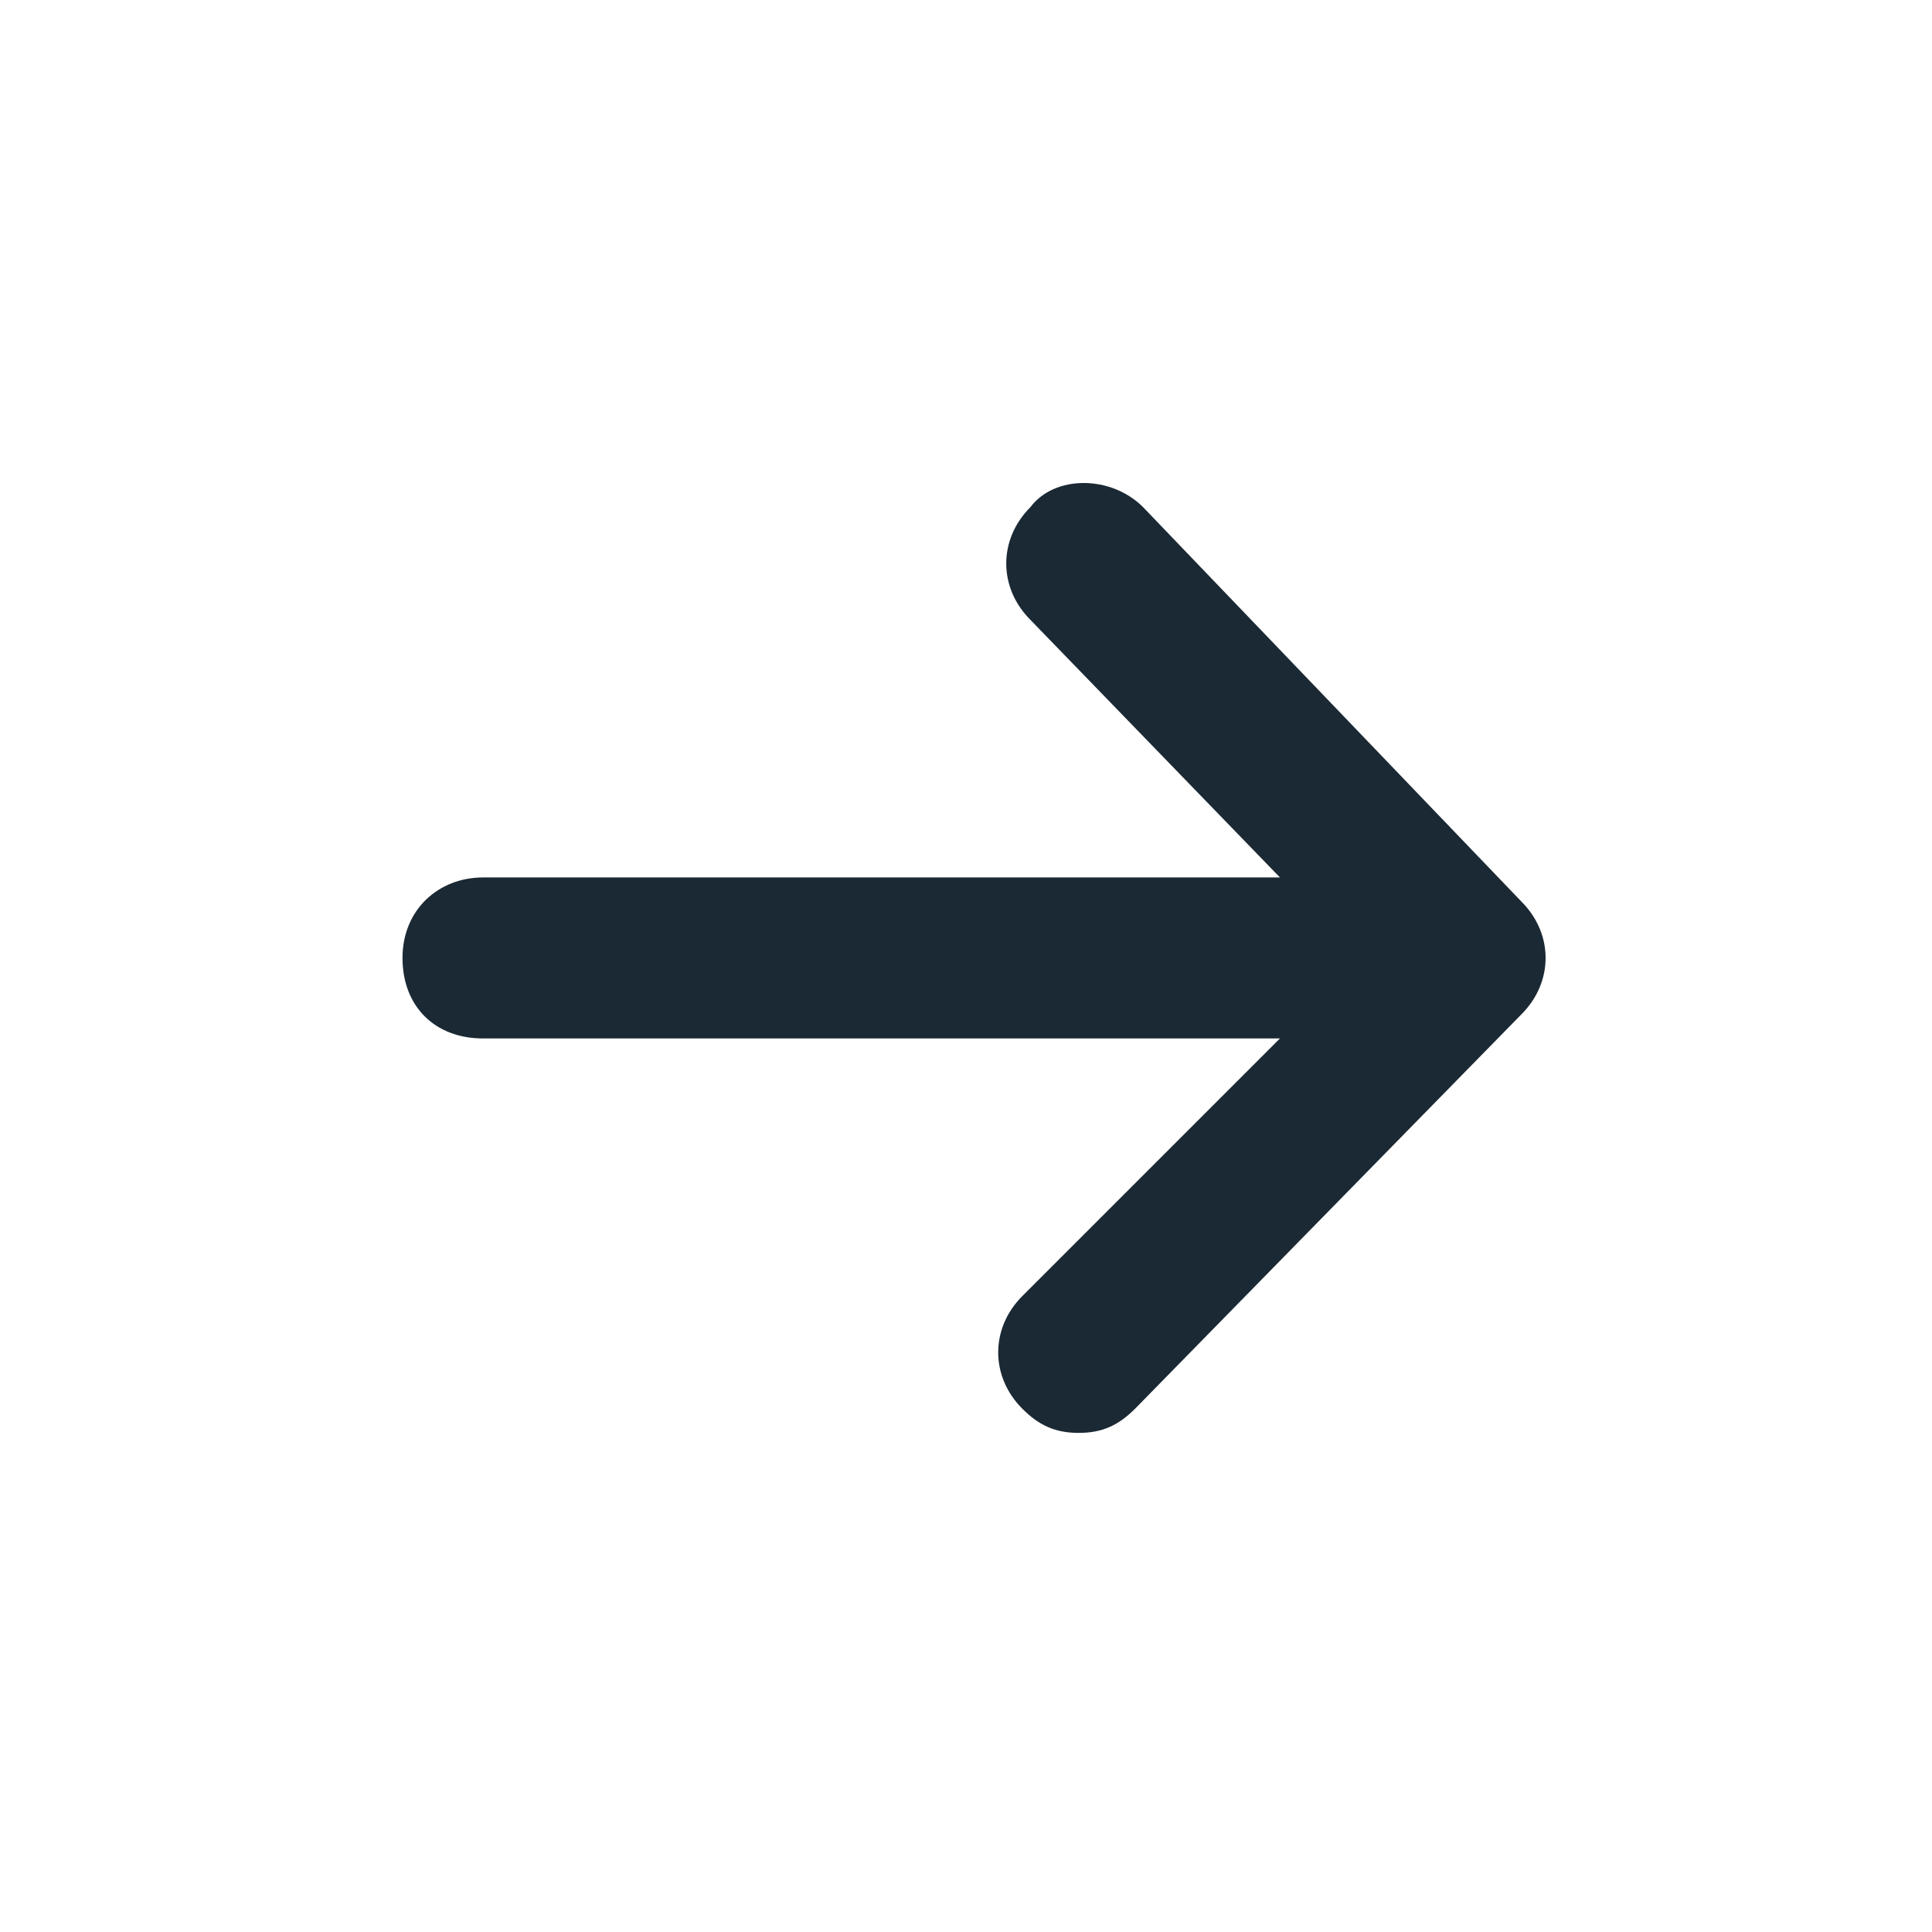
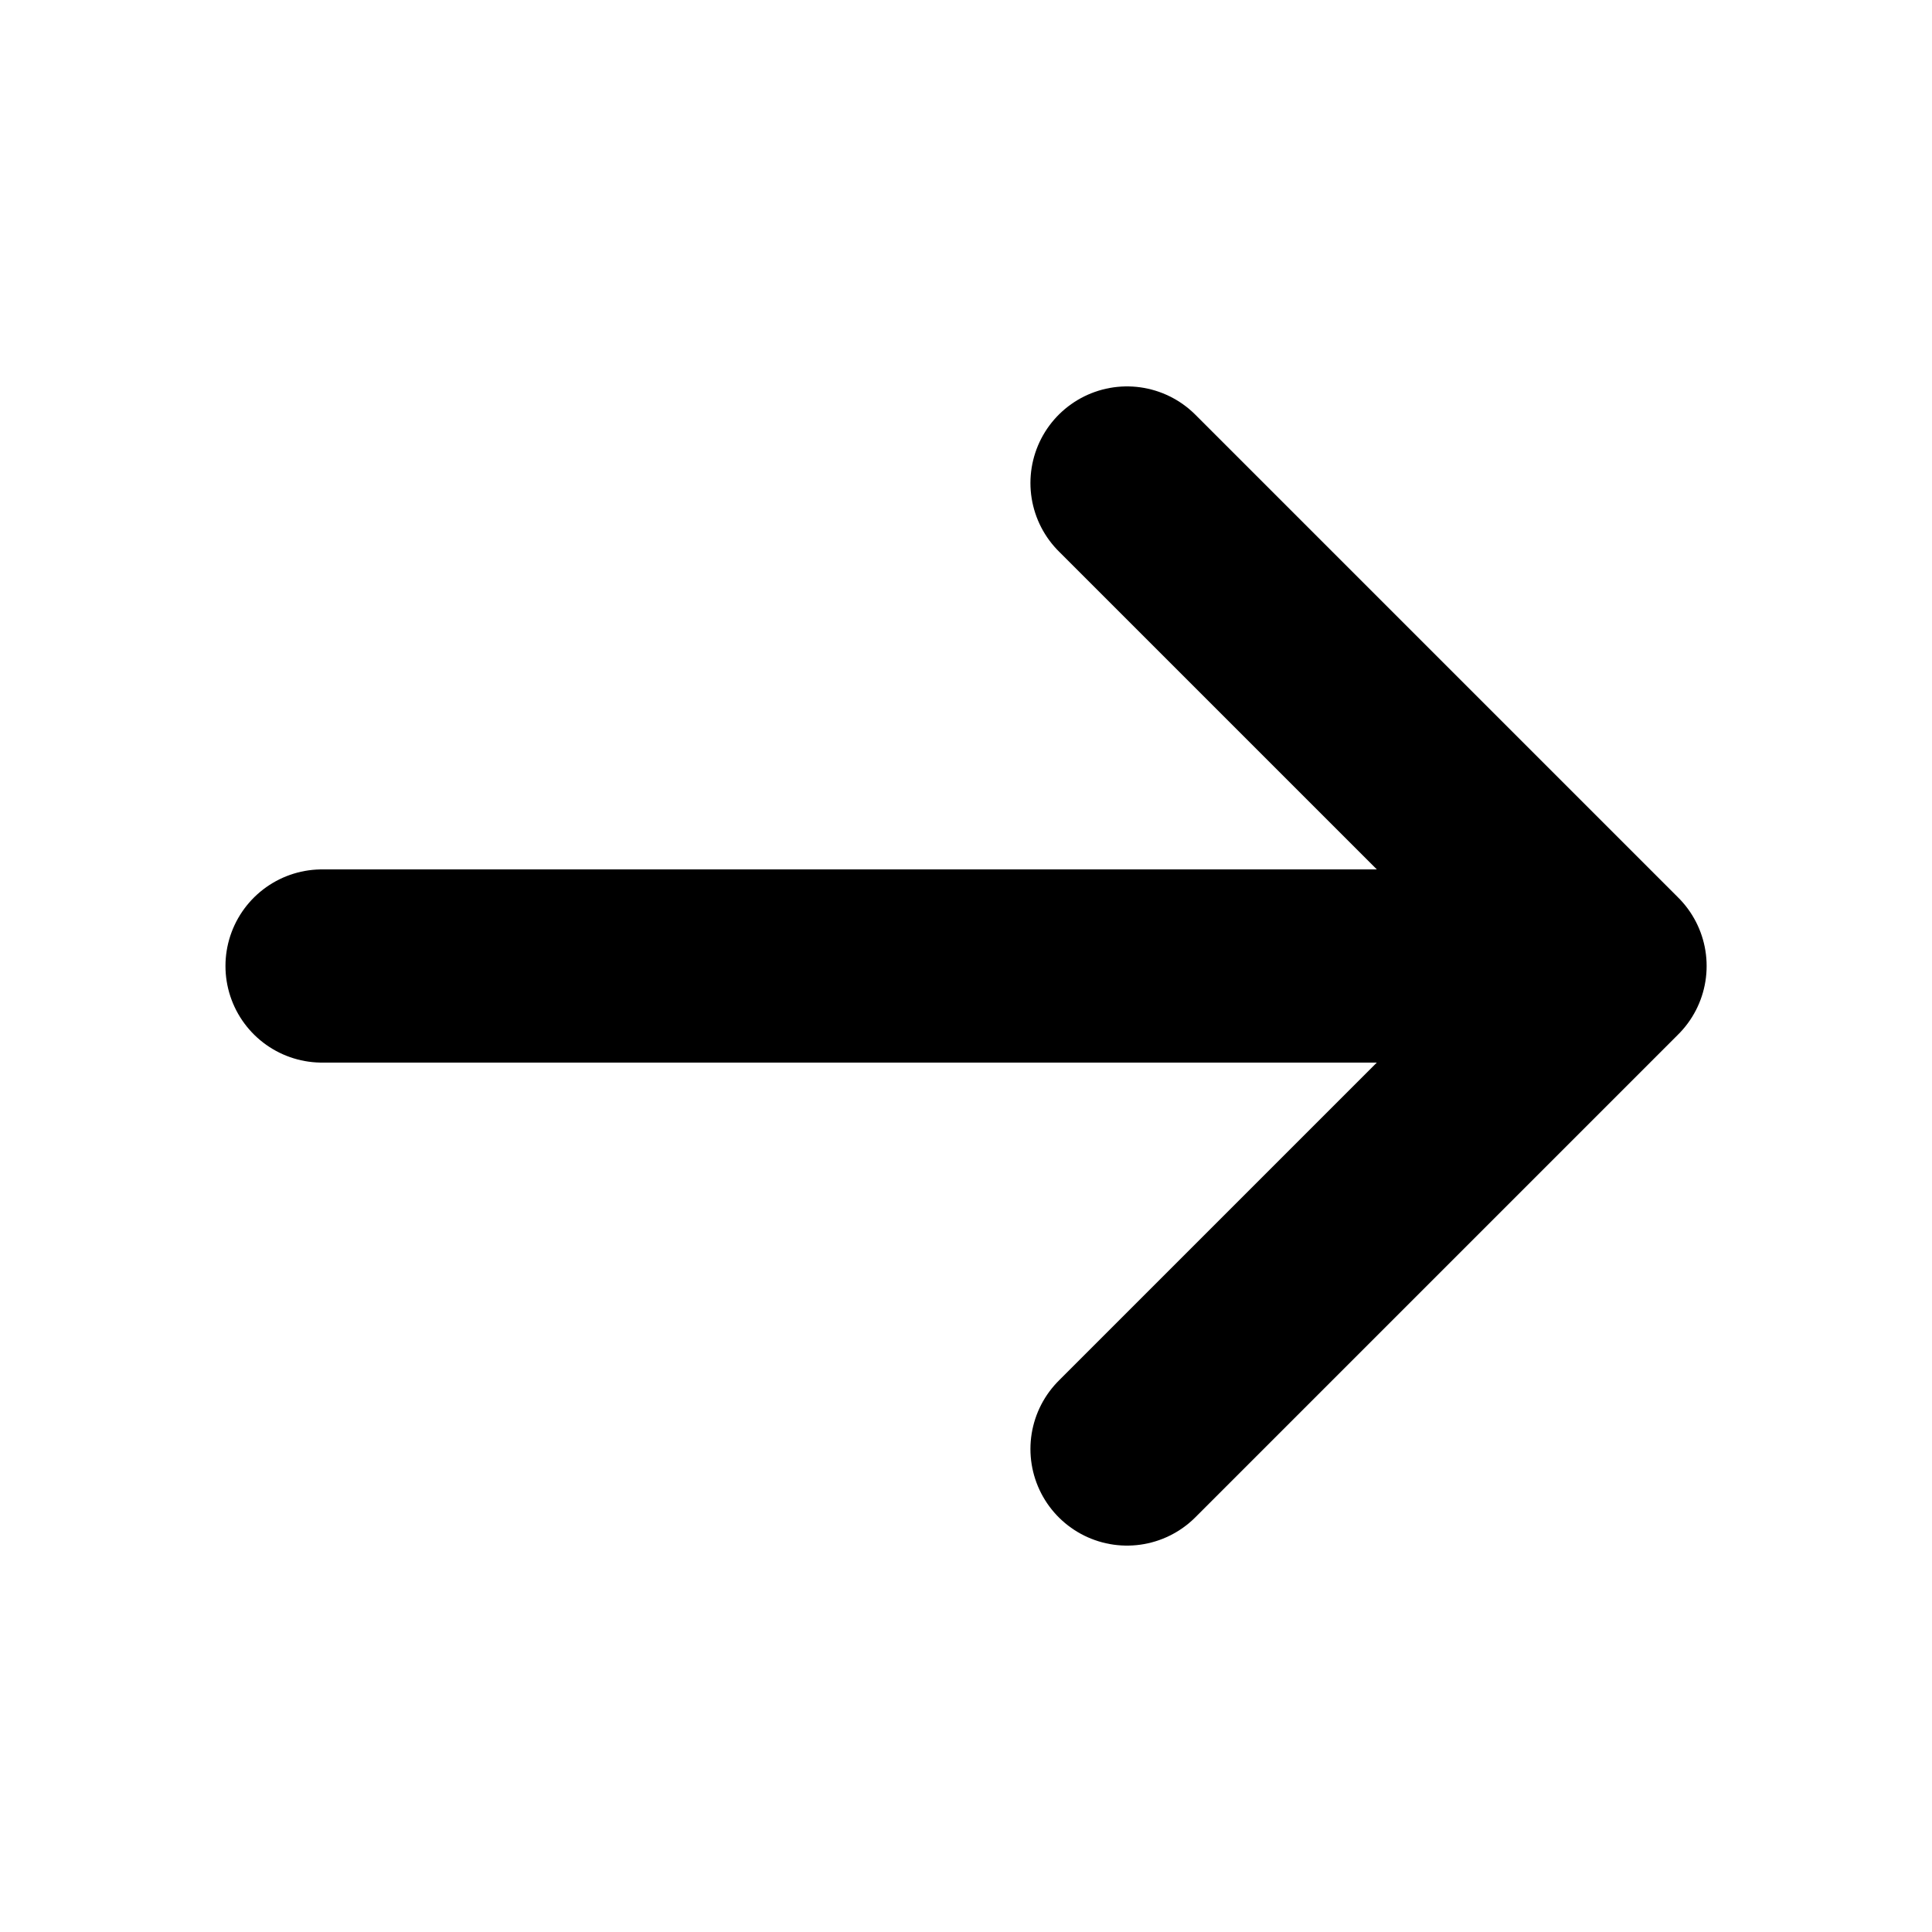
- <svg xmlns="http://www.w3.org/2000/svg" width="24" height="24" viewBox="0 0 24 24" fill="none">
-   <path d="M5 11.9C5 12.5 5.4 12.9 6 12.9H15.9L12.7 16.1C12.3 16.5 12.3 17.1 12.7 17.5C12.9 17.7 13.1 17.8 13.4 17.8C13.7 17.8 13.9 17.7 14.1 17.5L18.9 12.6C19.3 12.2 19.3 11.6 18.9 11.2L14.2 6.3C13.8 5.9 13.1 5.9 12.8 6.3C12.4 6.7 12.4 7.3 12.8 7.7L15.9 10.9H7.1C7.1 10.9 6.5 10.9 6 10.9C5.448 10.9 5 11.3 5 11.9Z" fill="#1B2934" />
+ <svg xmlns="http://www.w3.org/2000/svg" width="20" height="20" viewBox="0 0 20 20" fill="none">
+   <path d="M3.334 10H16.667M16.667 10L11.667 5M16.667 10L11.667 15" stroke="black" stroke-width="2" stroke-linecap="round" stroke-linejoin="round" />
</svg>
